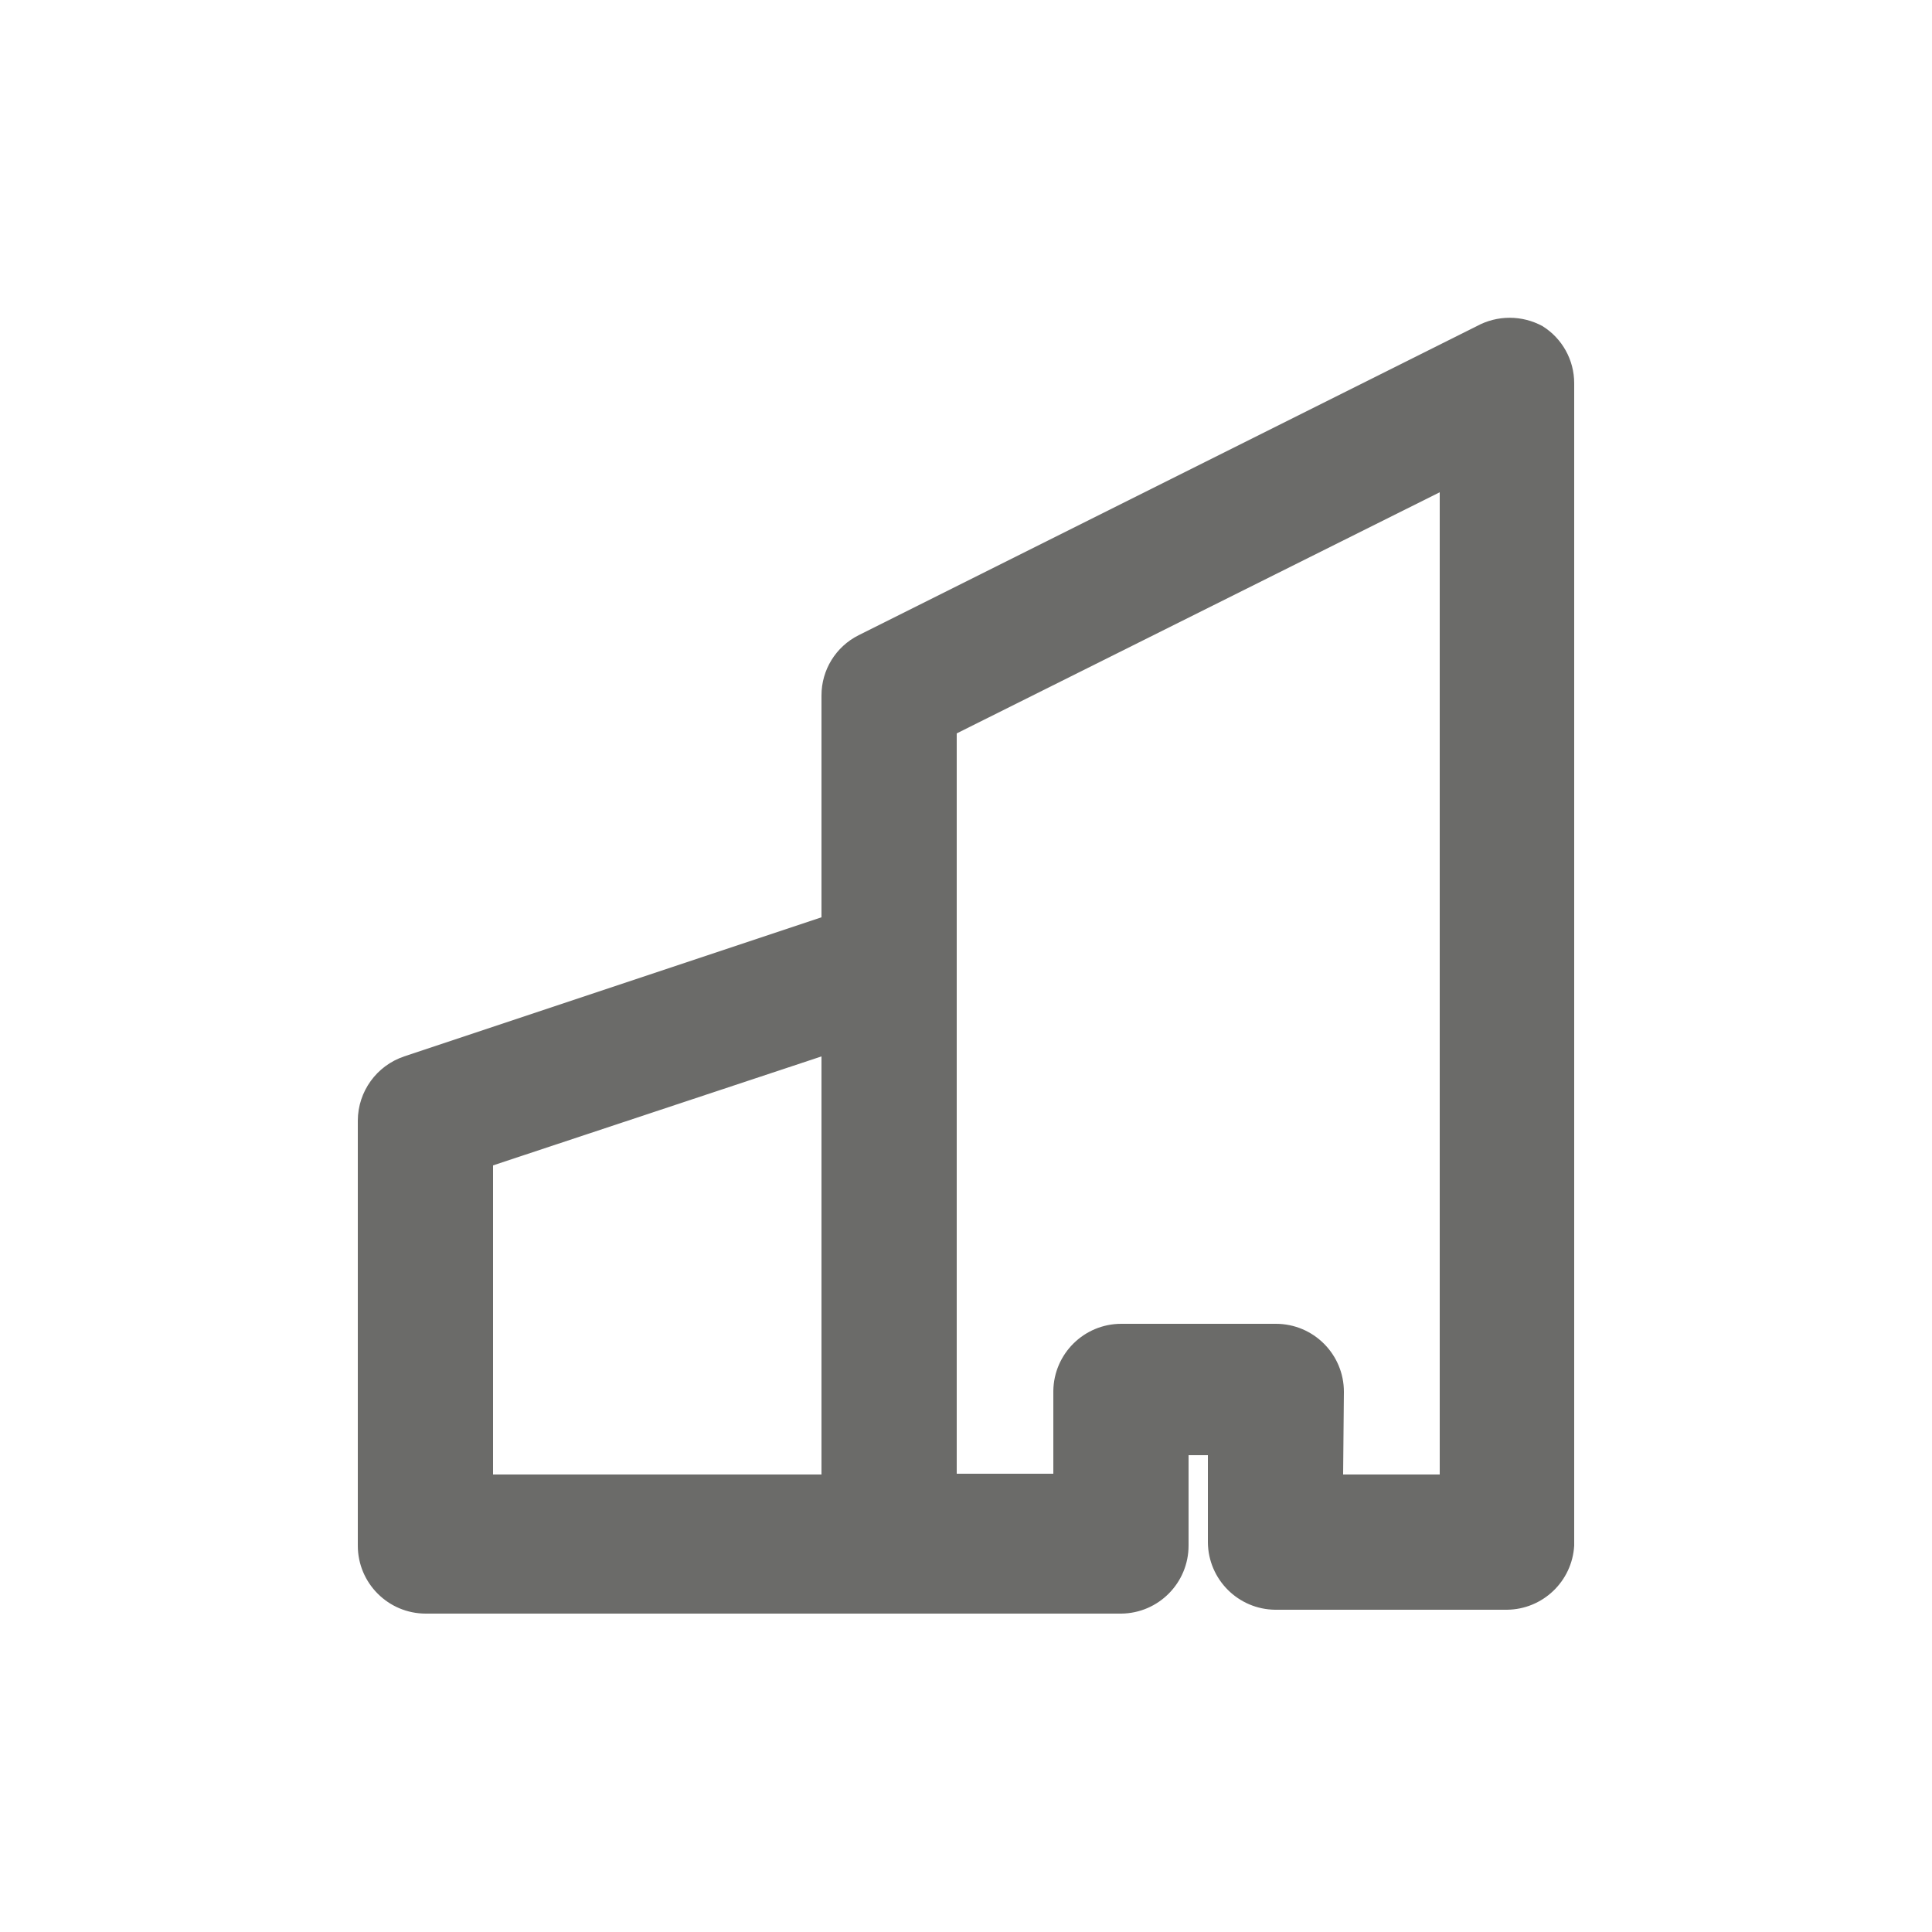
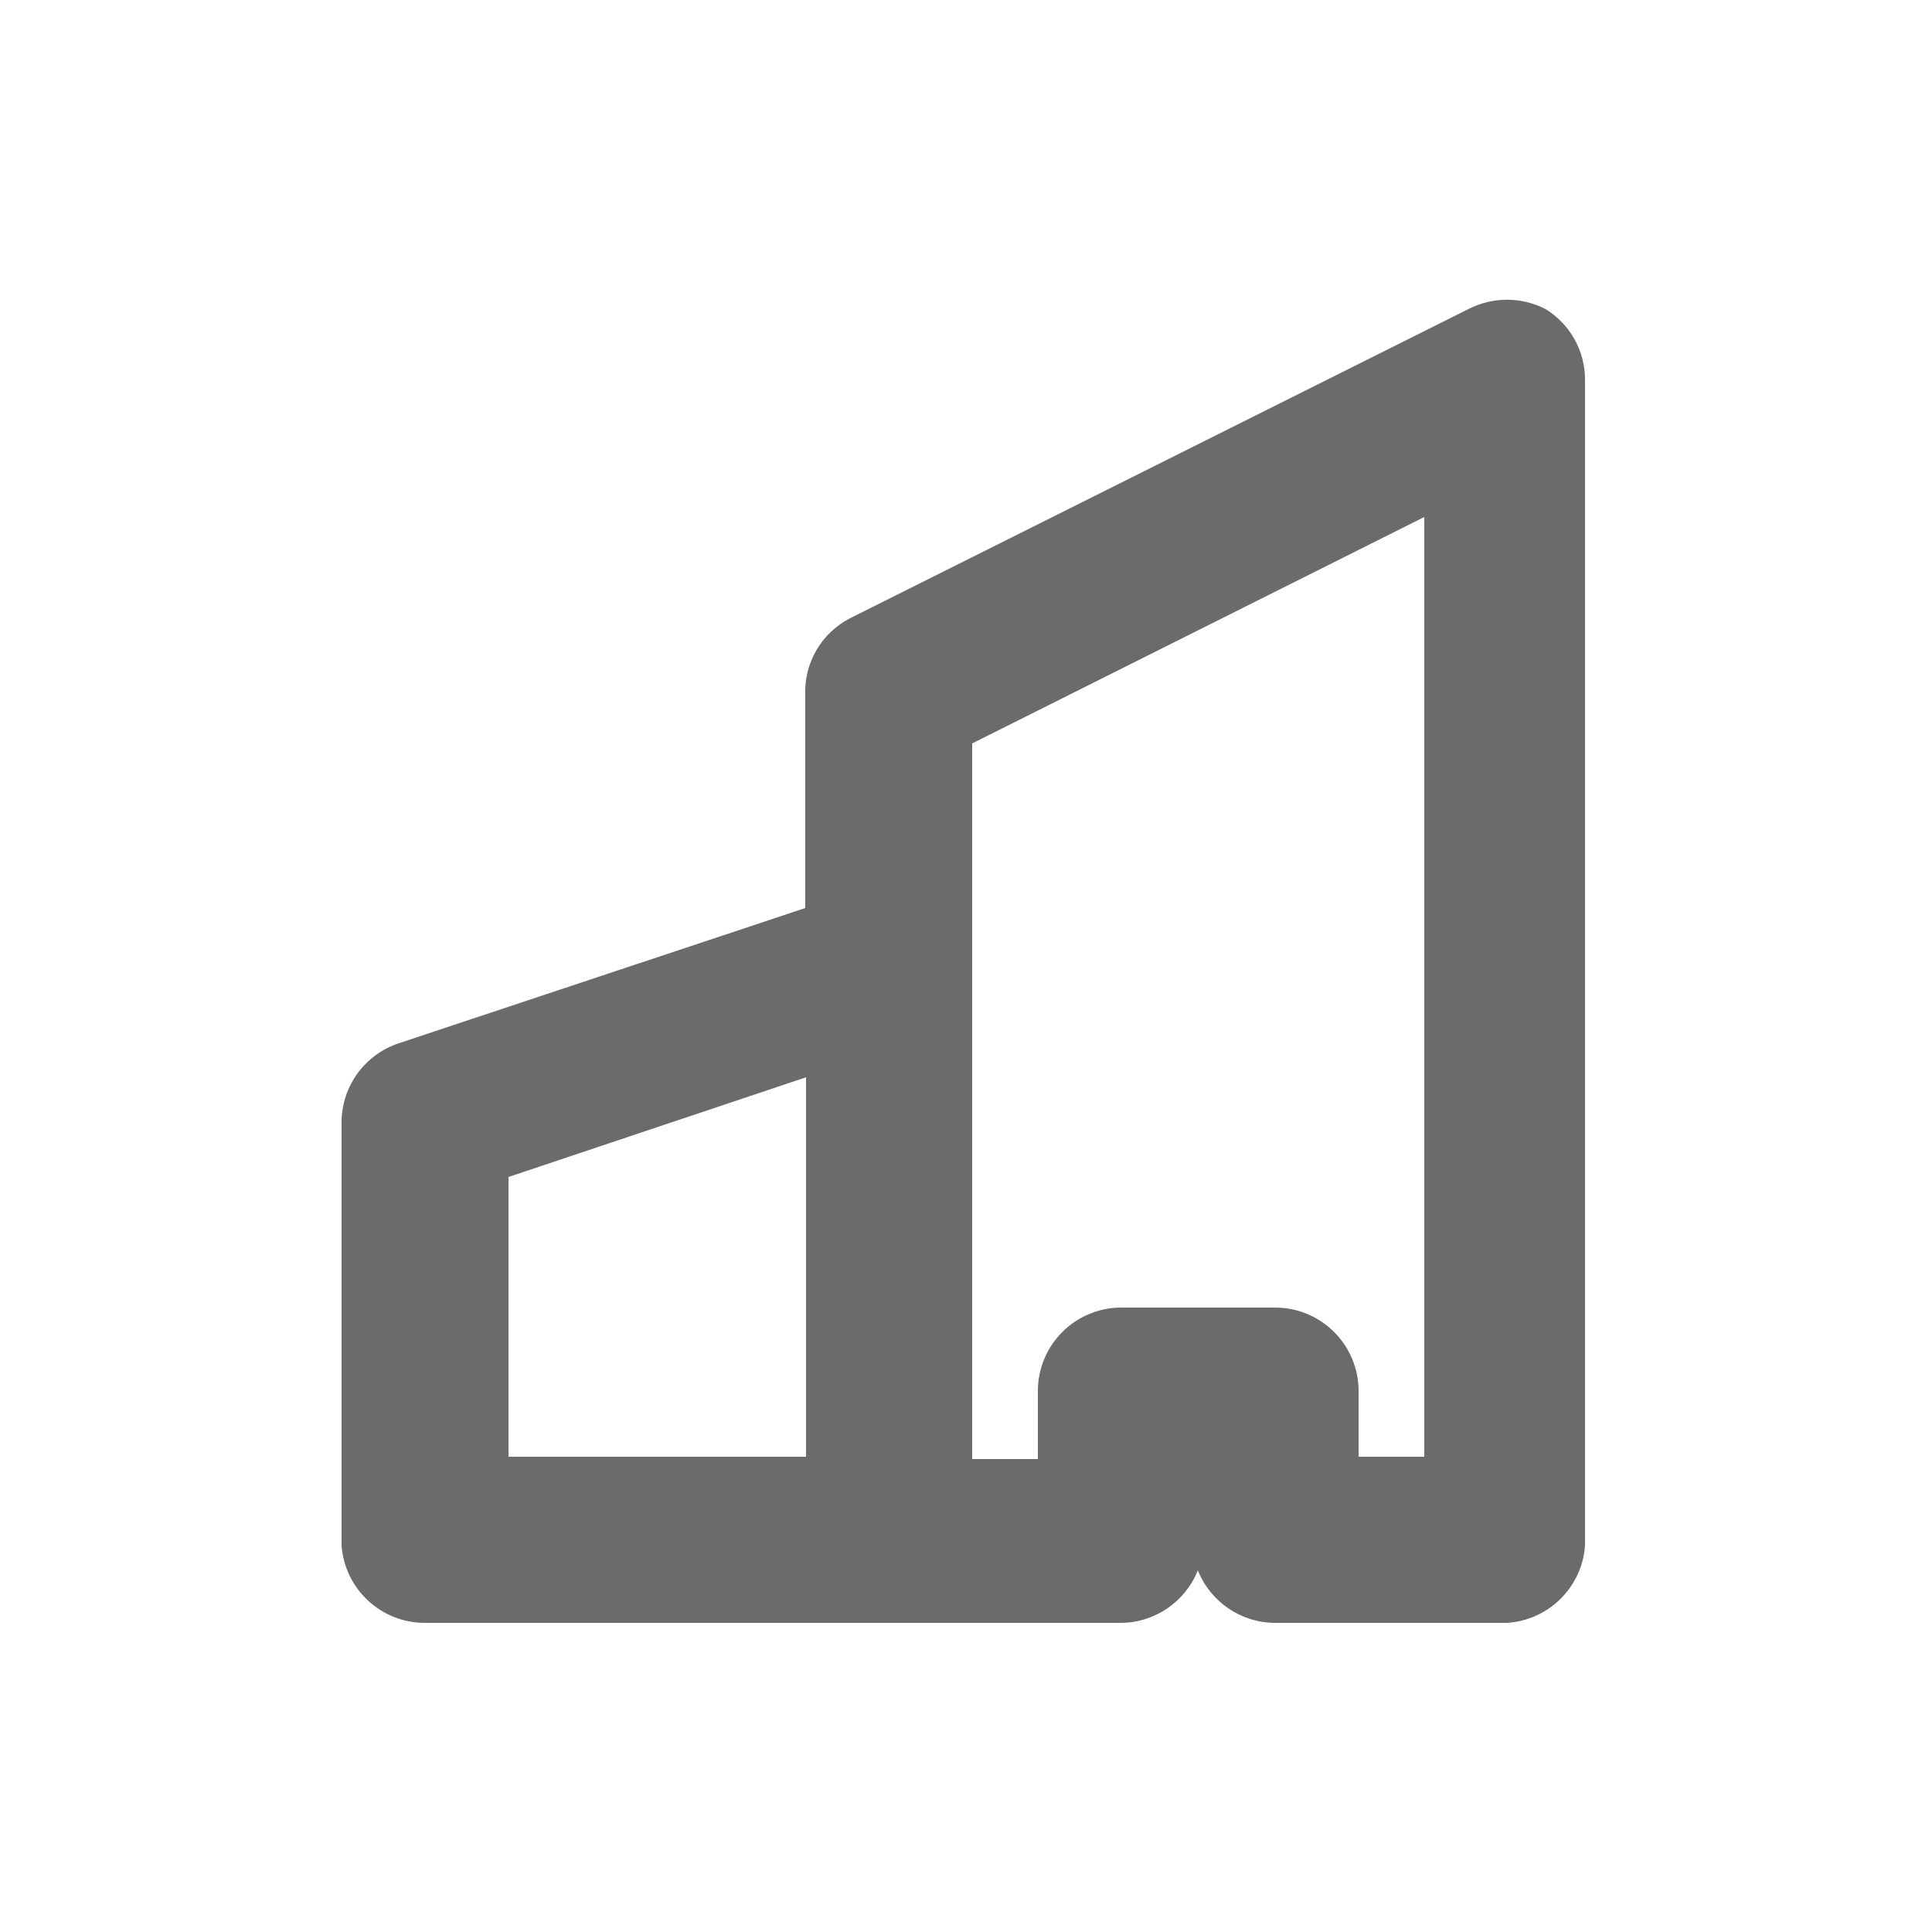
<svg xmlns="http://www.w3.org/2000/svg" id="Layer_1" data-name="Layer 1" width="25" height="25" viewBox="0 0 25 25">
-   <path d="M19.5,20.83h-3a.88.88,0,0,1-.87-.87V18.83h-.25V20a.88.88,0,0,1-.87.88h-9A.88.88,0,0,1,4.63,20v-5.5a.88.88,0,0,1,.6-.83l5.4-1.8V9a.87.87,0,0,1,.48-.78l8-4a.89.89,0,0,1,.85,0,.87.87,0,0,1,.41.74V20A.88.88,0,0,1,19.5,20.83Zm-2.12-1.75h1.25V6.37L12.38,9.49v9.58h1.25V18a.88.88,0,0,1,.88-.87h2a.88.88,0,0,1,.88.88Zm-11,0h4.25V13.67L6.38,15.08Z" style="fill: #6b6b69" />
+   <path d="M19.5,21h-3a1.08,1.08,0,0,1-1-.68,1.08,1.08,0,0,1-1,.68h-9A1.08,1.08,0,0,1,4.42,20v-5.5a1.08,1.08,0,0,1,.74-1l5.26-1.75V9A1.07,1.07,0,0,1,11,8l8-4a1.09,1.09,0,0,1,1,0,1.07,1.07,0,0,1,.51.91V20A1.08,1.08,0,0,1,19.5,21Zm-1.92-2.15h.85V6.69L12.58,9.62v9.26h.85V18a1.08,1.08,0,0,1,1.08-1.08h2A1.08,1.08,0,0,1,17.58,18Zm-11,0h3.85V13.94L6.58,15.23Z" style="fill: #6b6b69" />
</svg>
